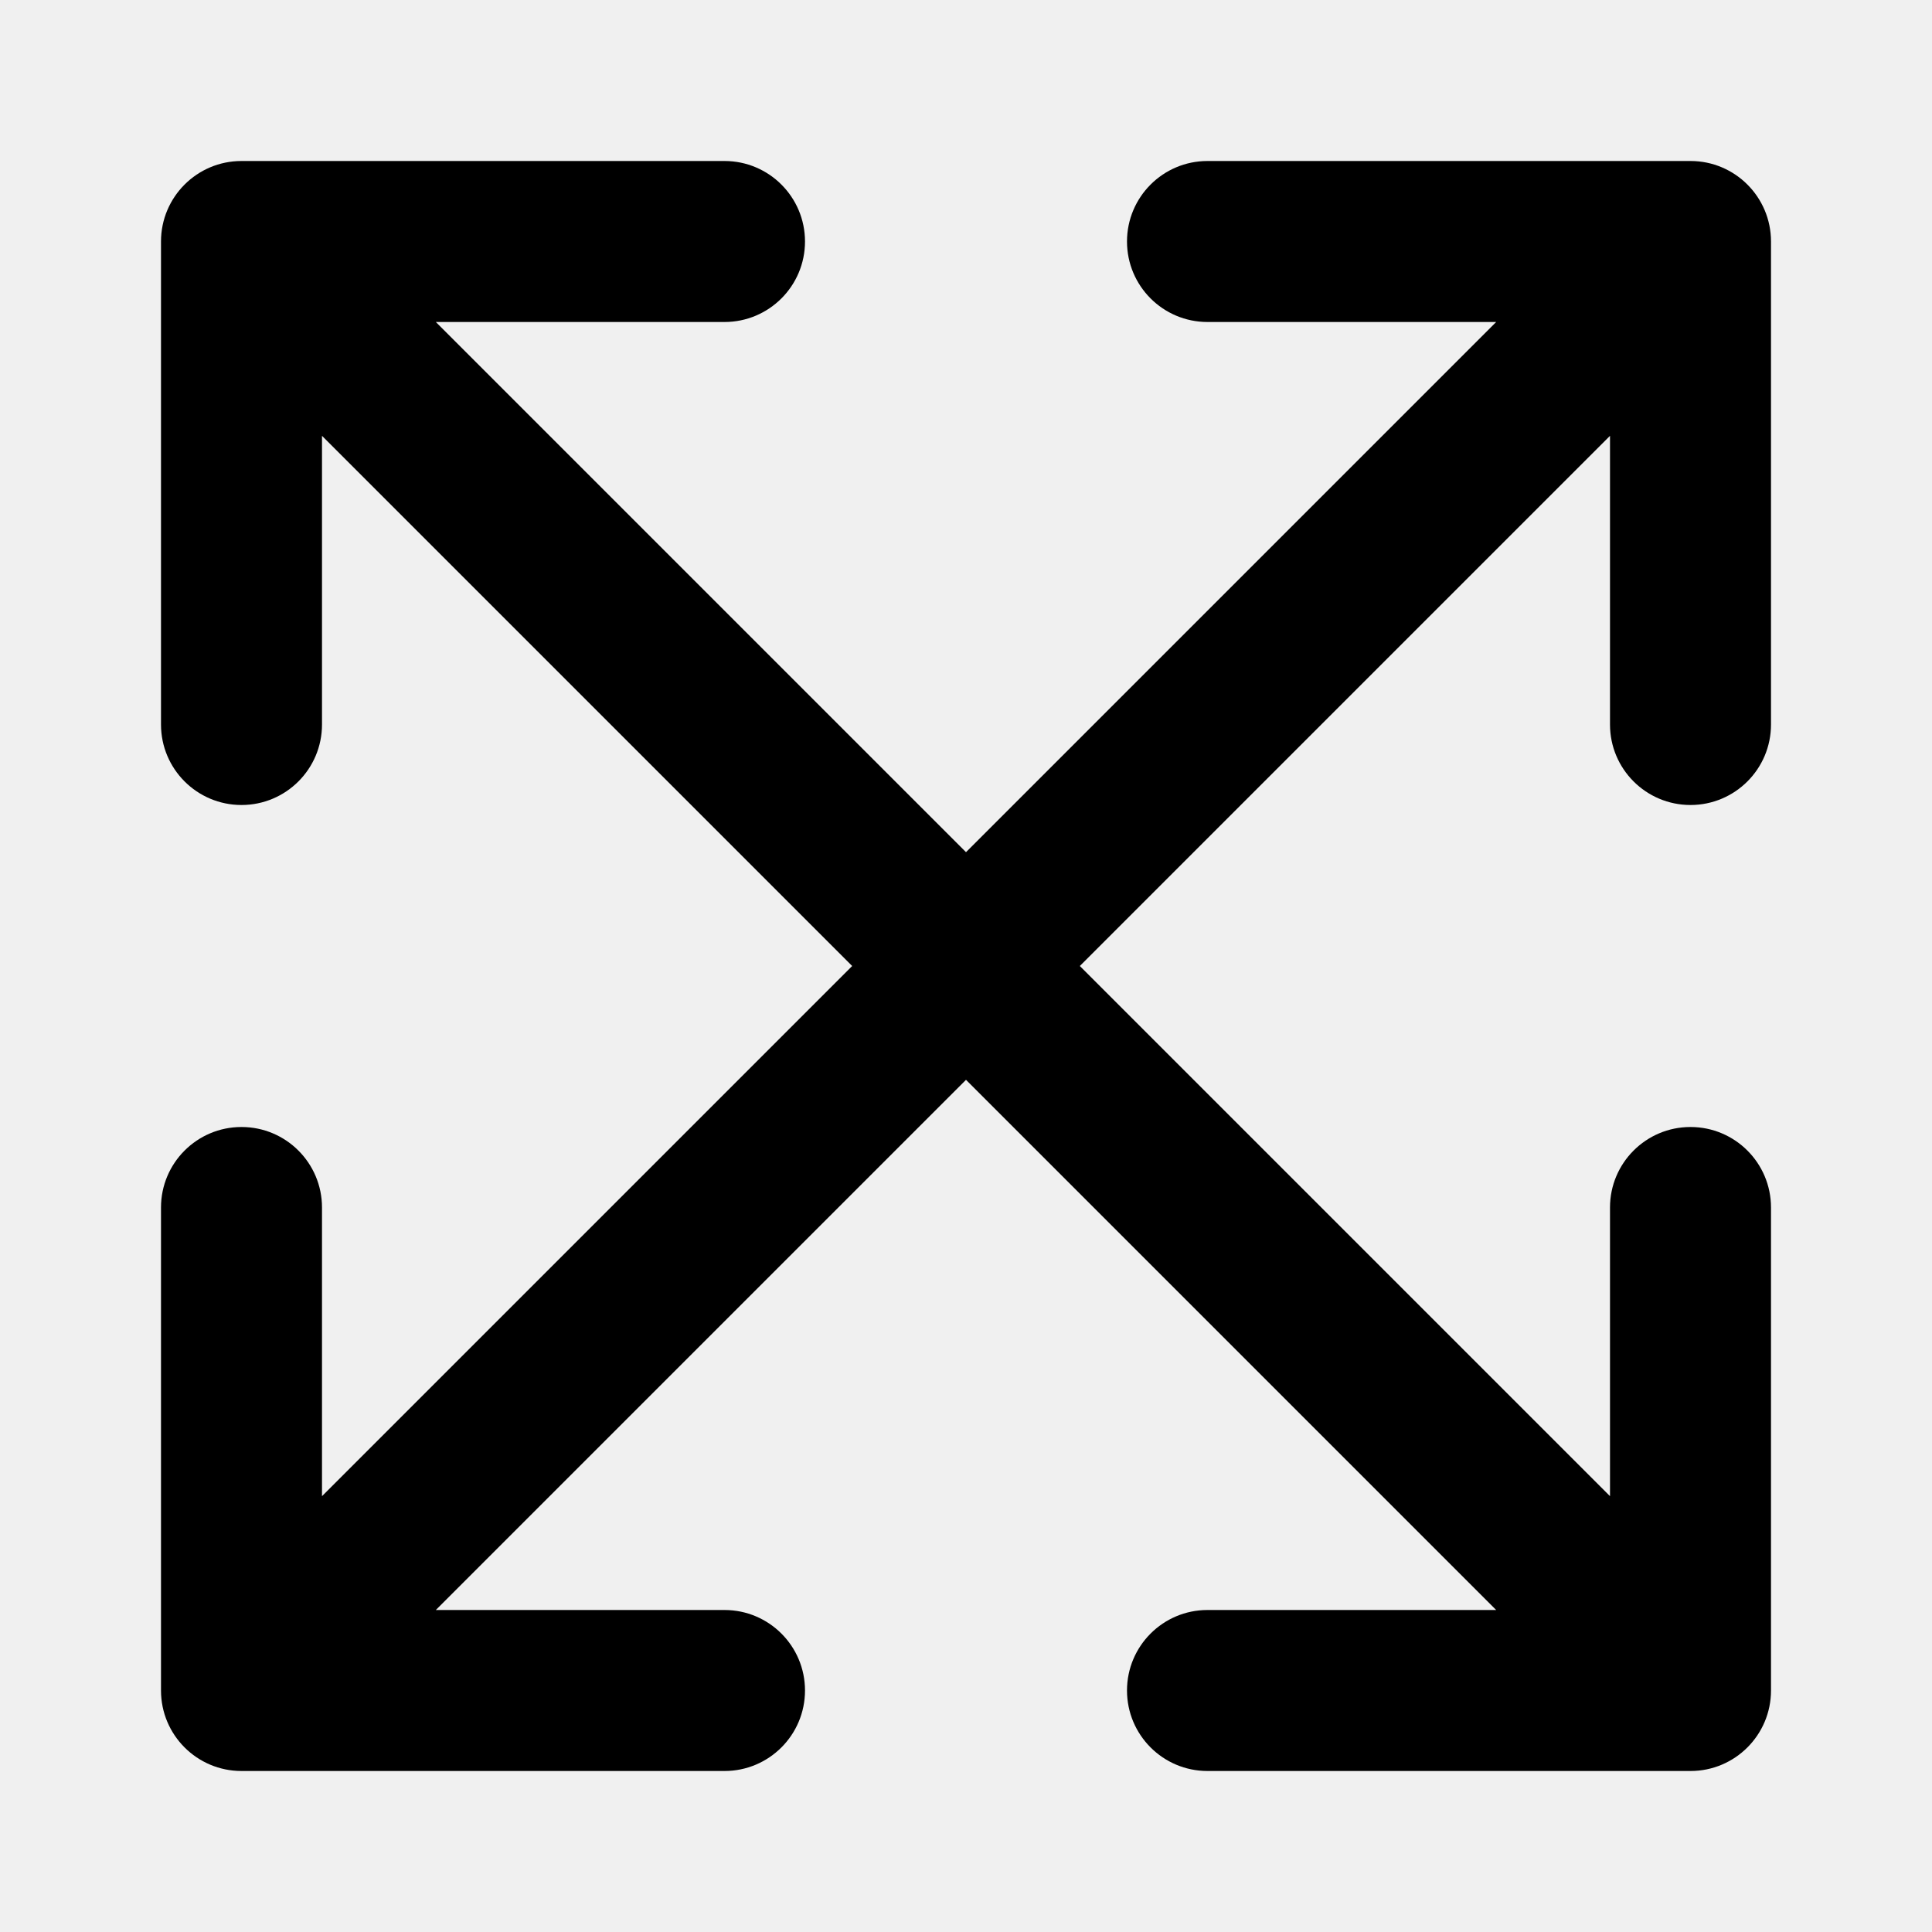
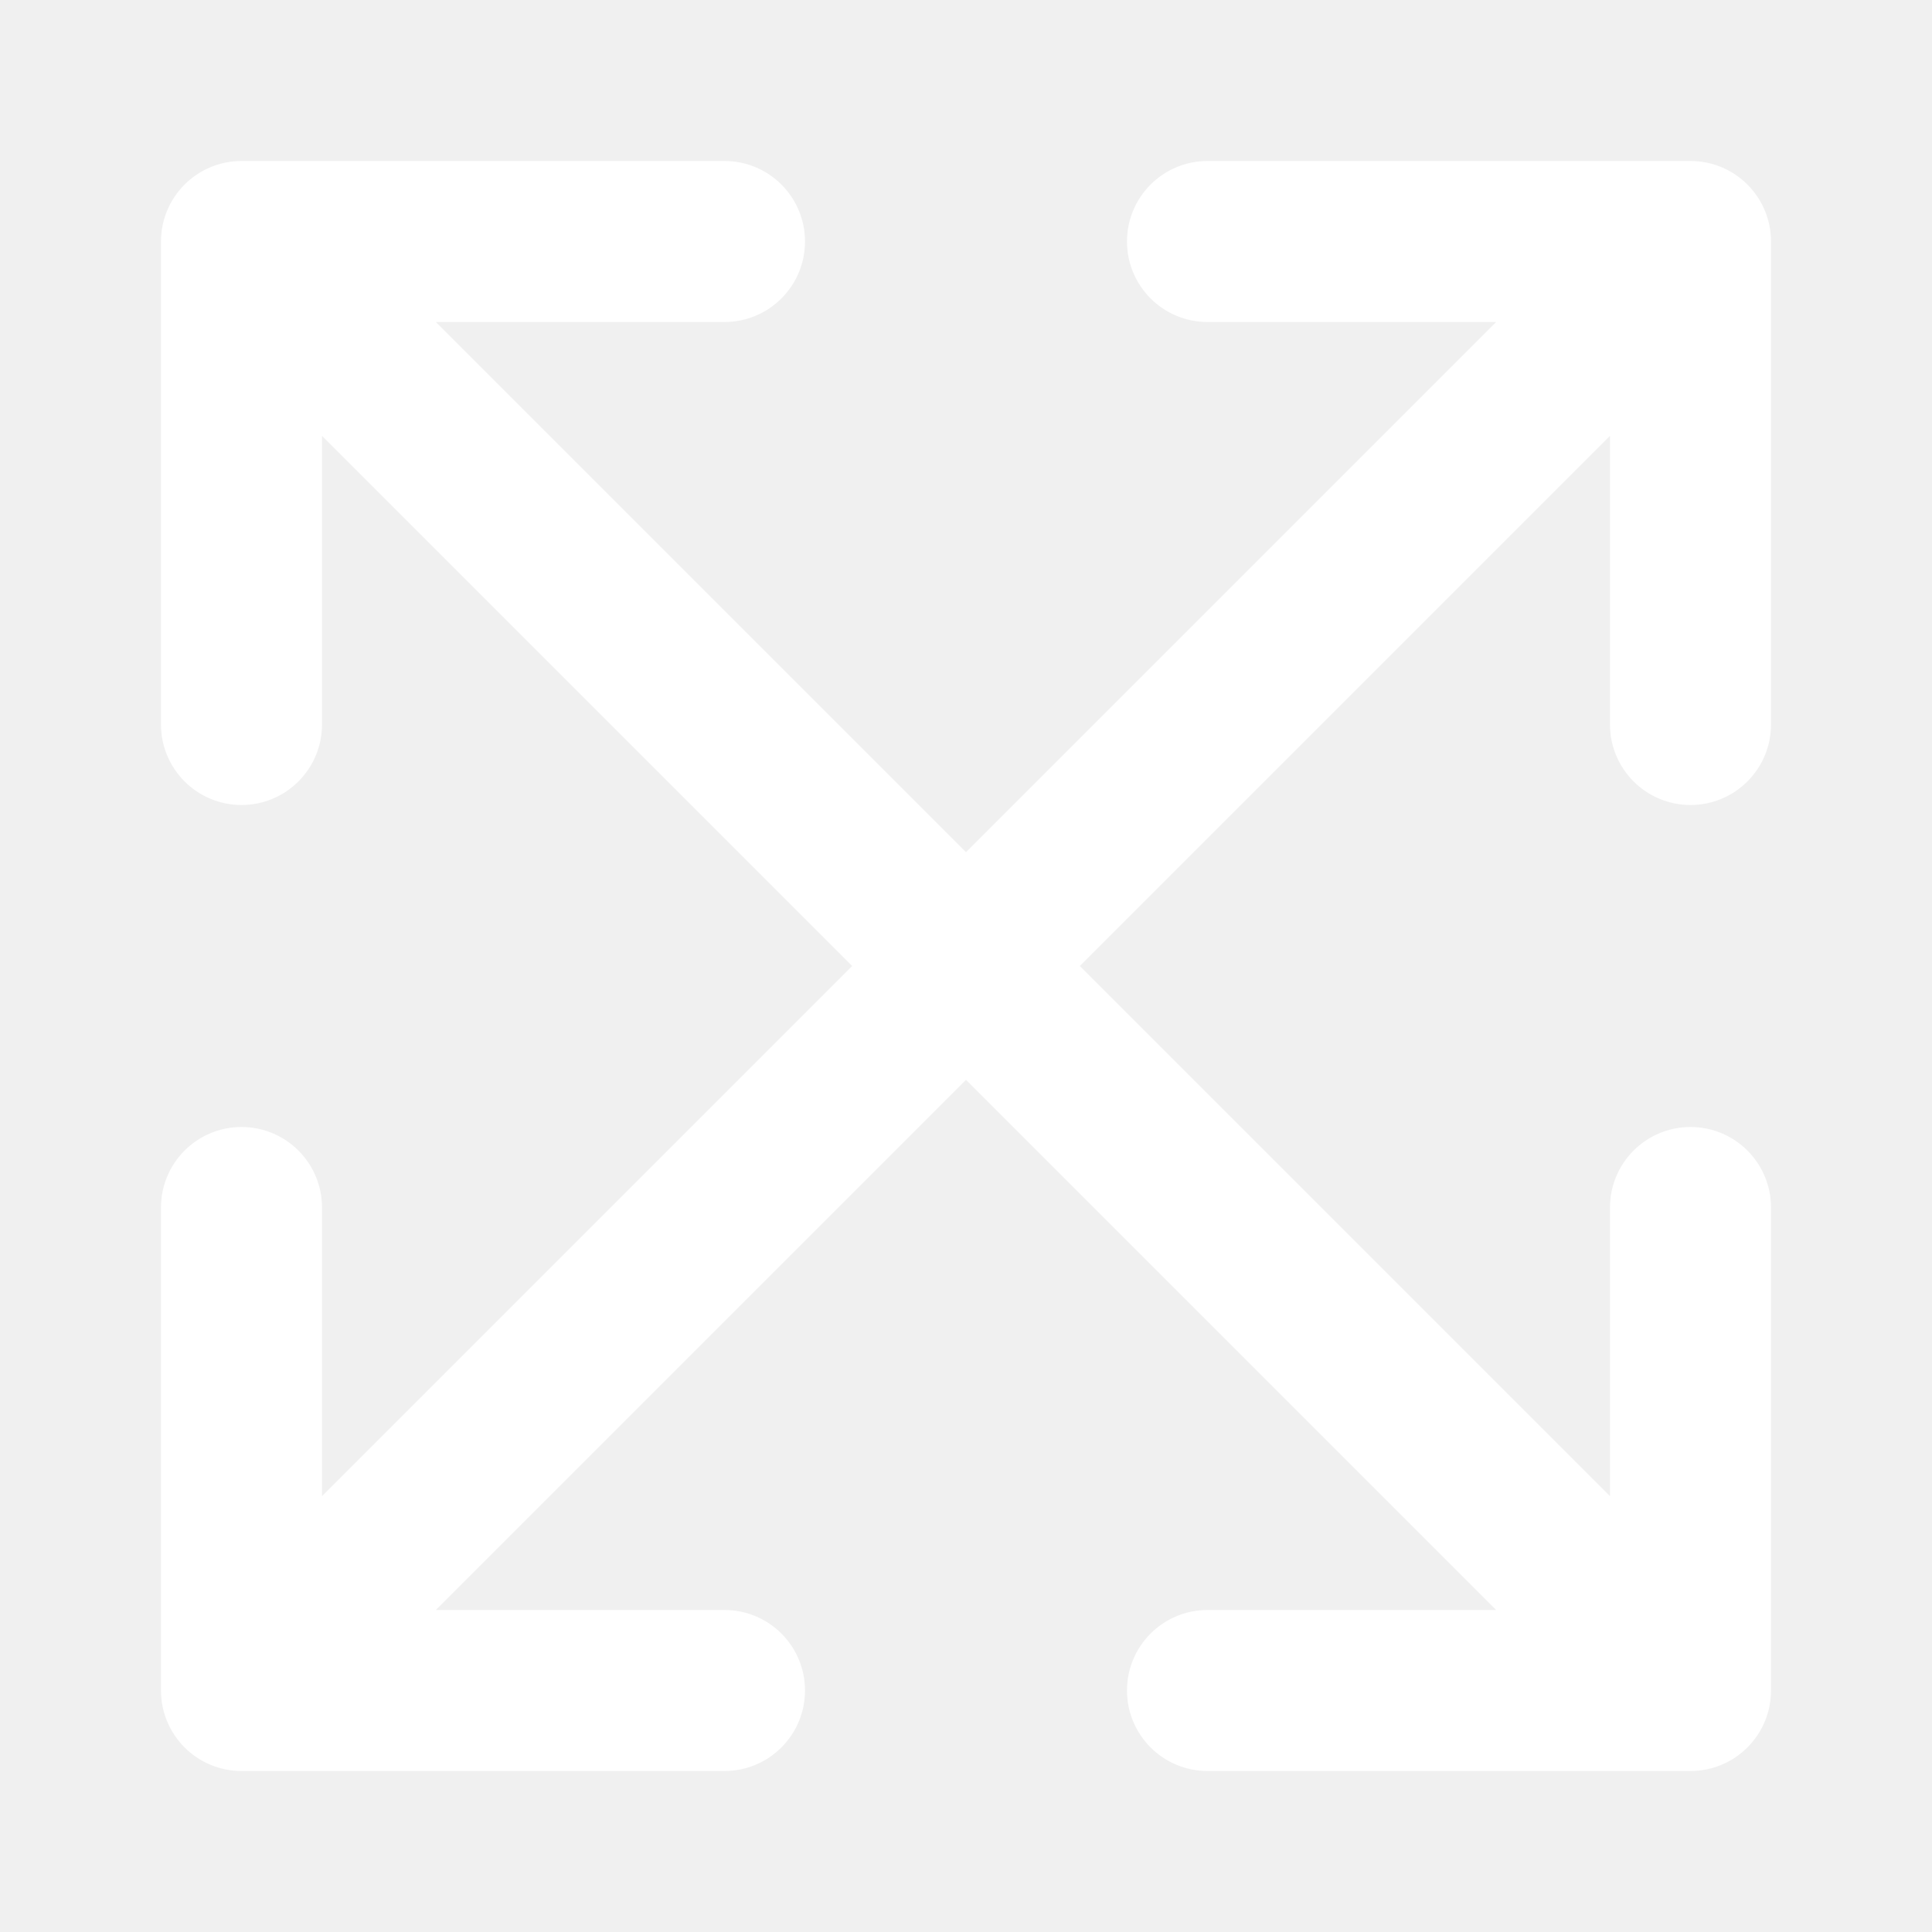
- <svg xmlns="http://www.w3.org/2000/svg" viewBox="-2 -2 24 24" width="24" height="24" preserveAspectRatio="xMinYMin" class="jam jam-arrows-fullscreen">
+ <svg xmlns="http://www.w3.org/2000/svg" fill="#FFFFFF" viewBox="-2 -2 24 24" width="24" height="24" preserveAspectRatio="xMinYMin" class="jam jam-arrows-fullscreen">
  <path d="M19 0a1 1 0 0 1 1 1v6a1 1 0 0 1-2 0V3.414L11.414 10 18 16.586V13a1 1 0 0 1 2 0v6a1 1 0 0 1-1 1h-6a1 1 0 0 1 0-2h3.586L10 11.414 3.414 18H7a1 1 0 0 1 0 2H1a1 1 0 0 1-1-1v-6a1 1 0 0 1 2 0v3.586L8.586 10 2 3.414V7a1 1 0 1 1-2 0V1a1 1 0 0 1 1-1h6a1 1 0 1 1 0 2H3.414L10 8.586 16.586 2H13a1 1 0 0 1 0-2h6z" />
</svg>
